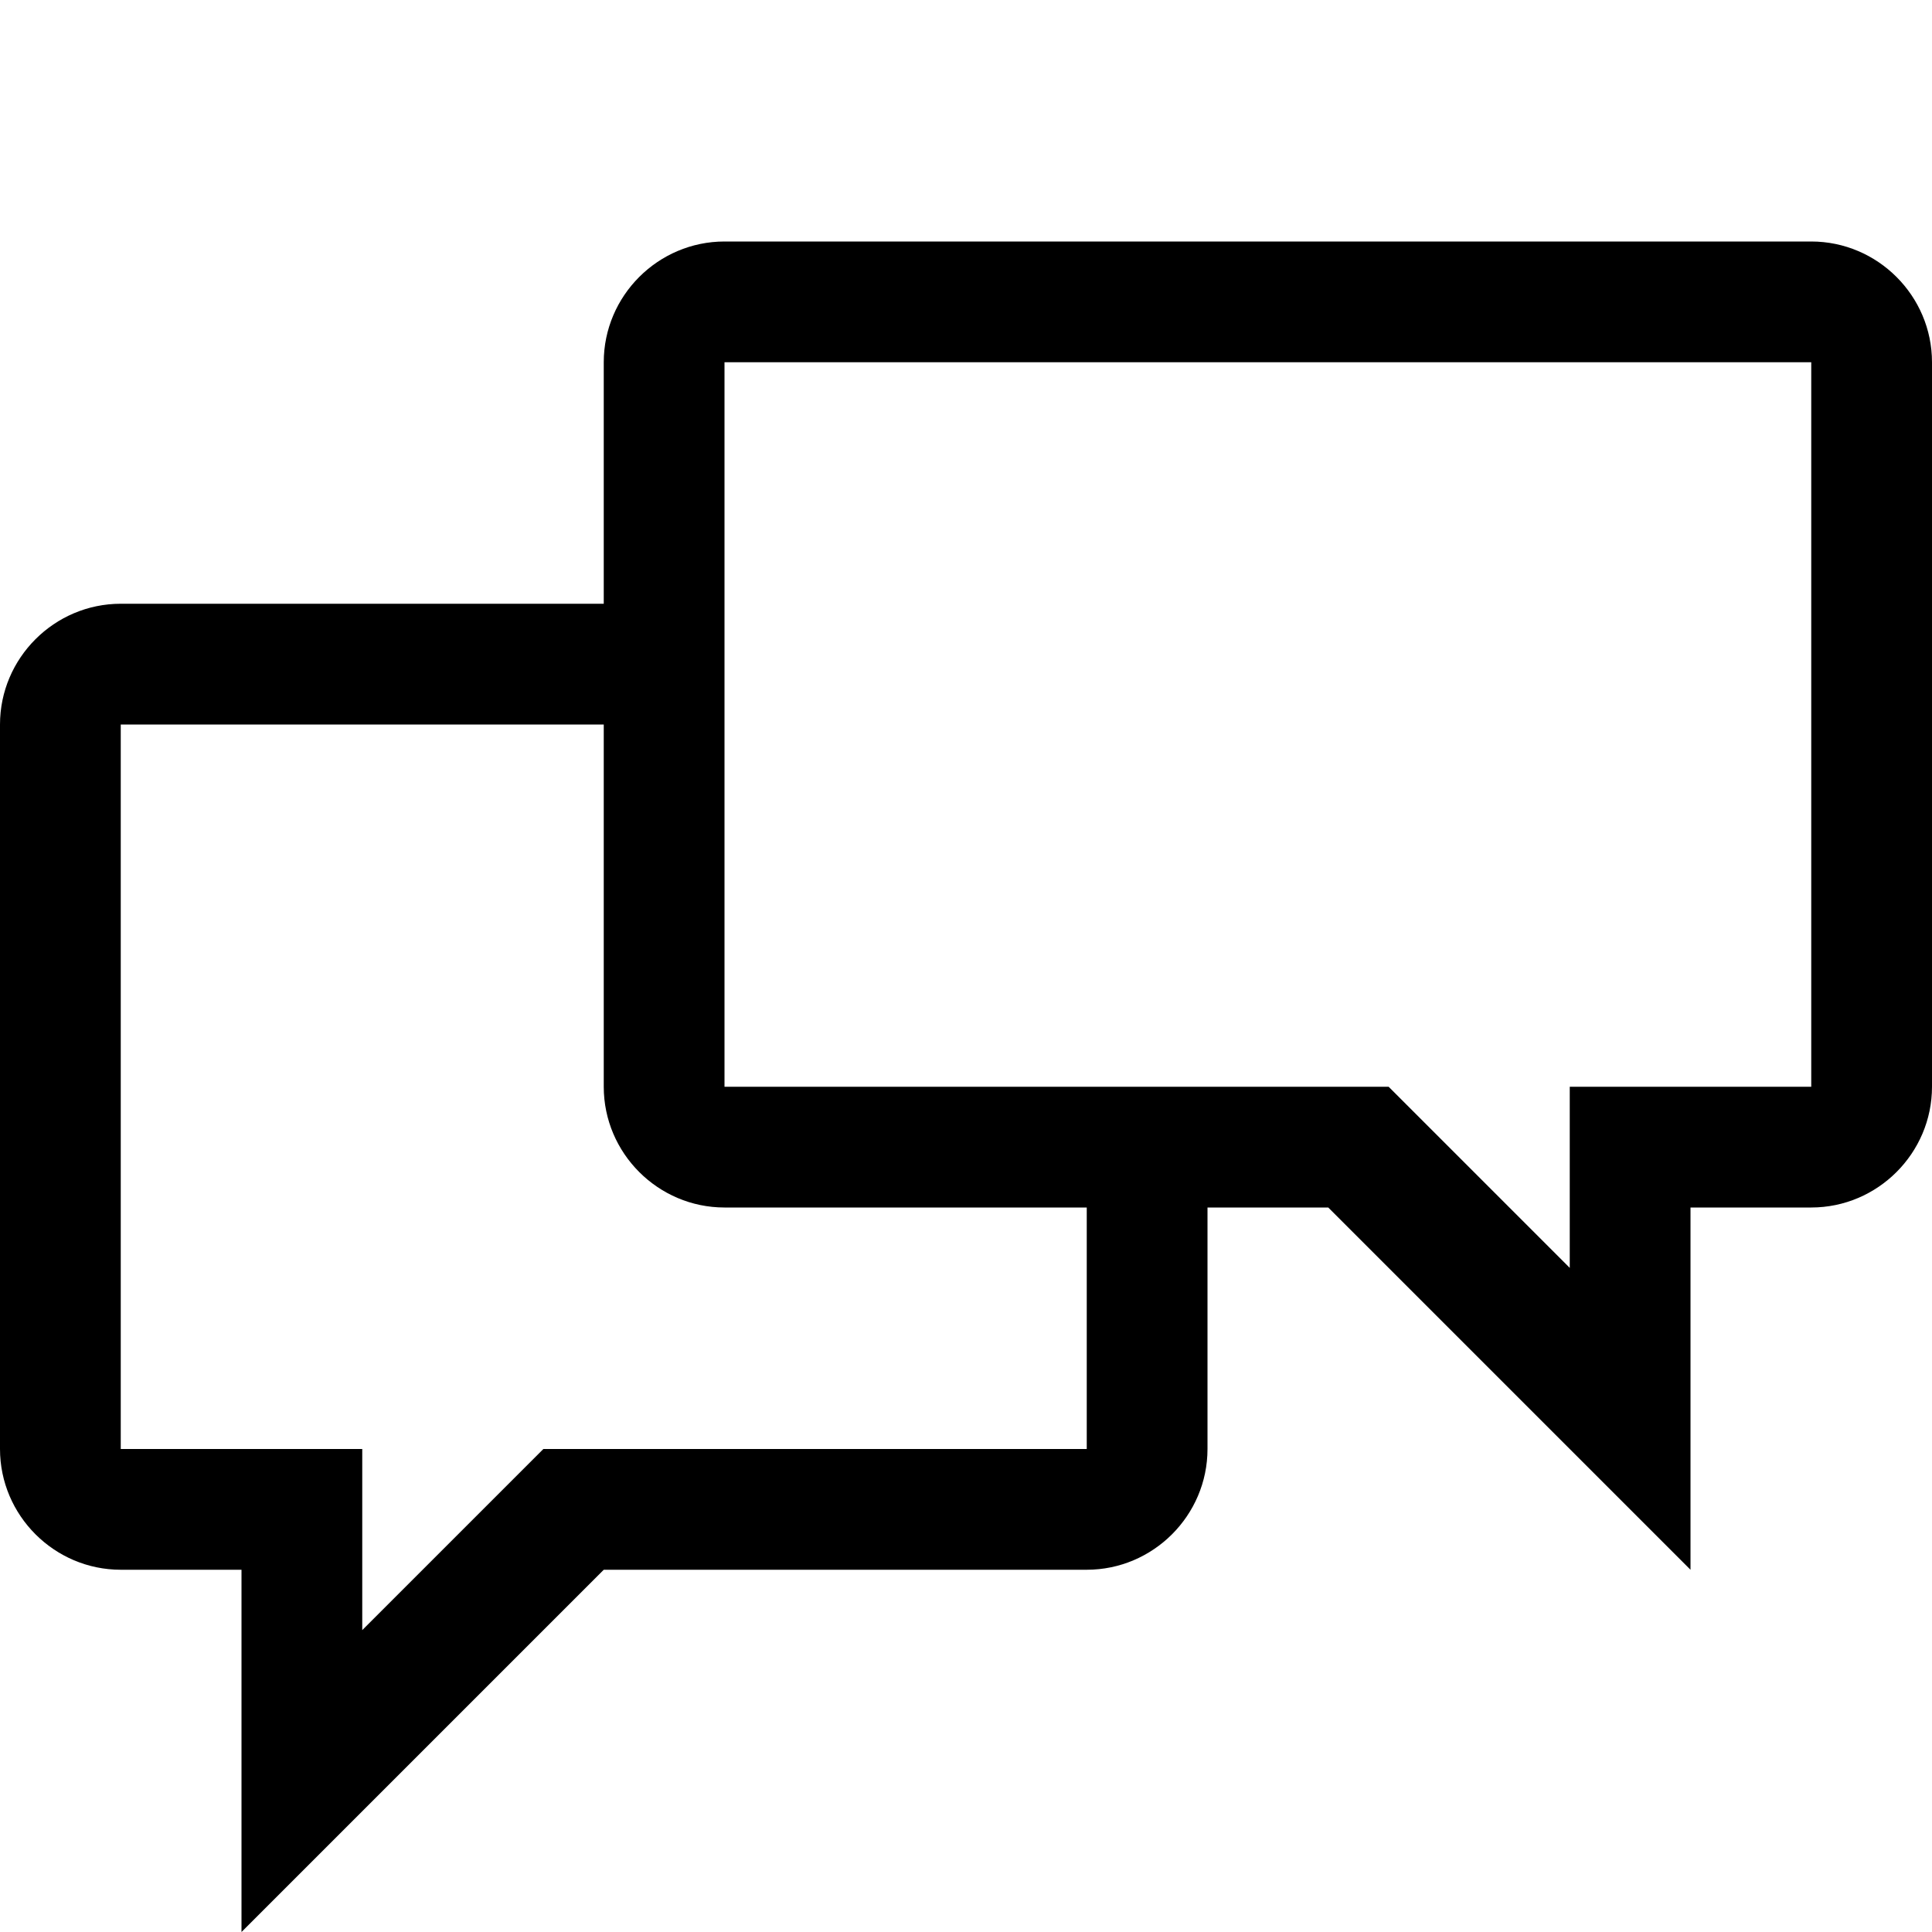
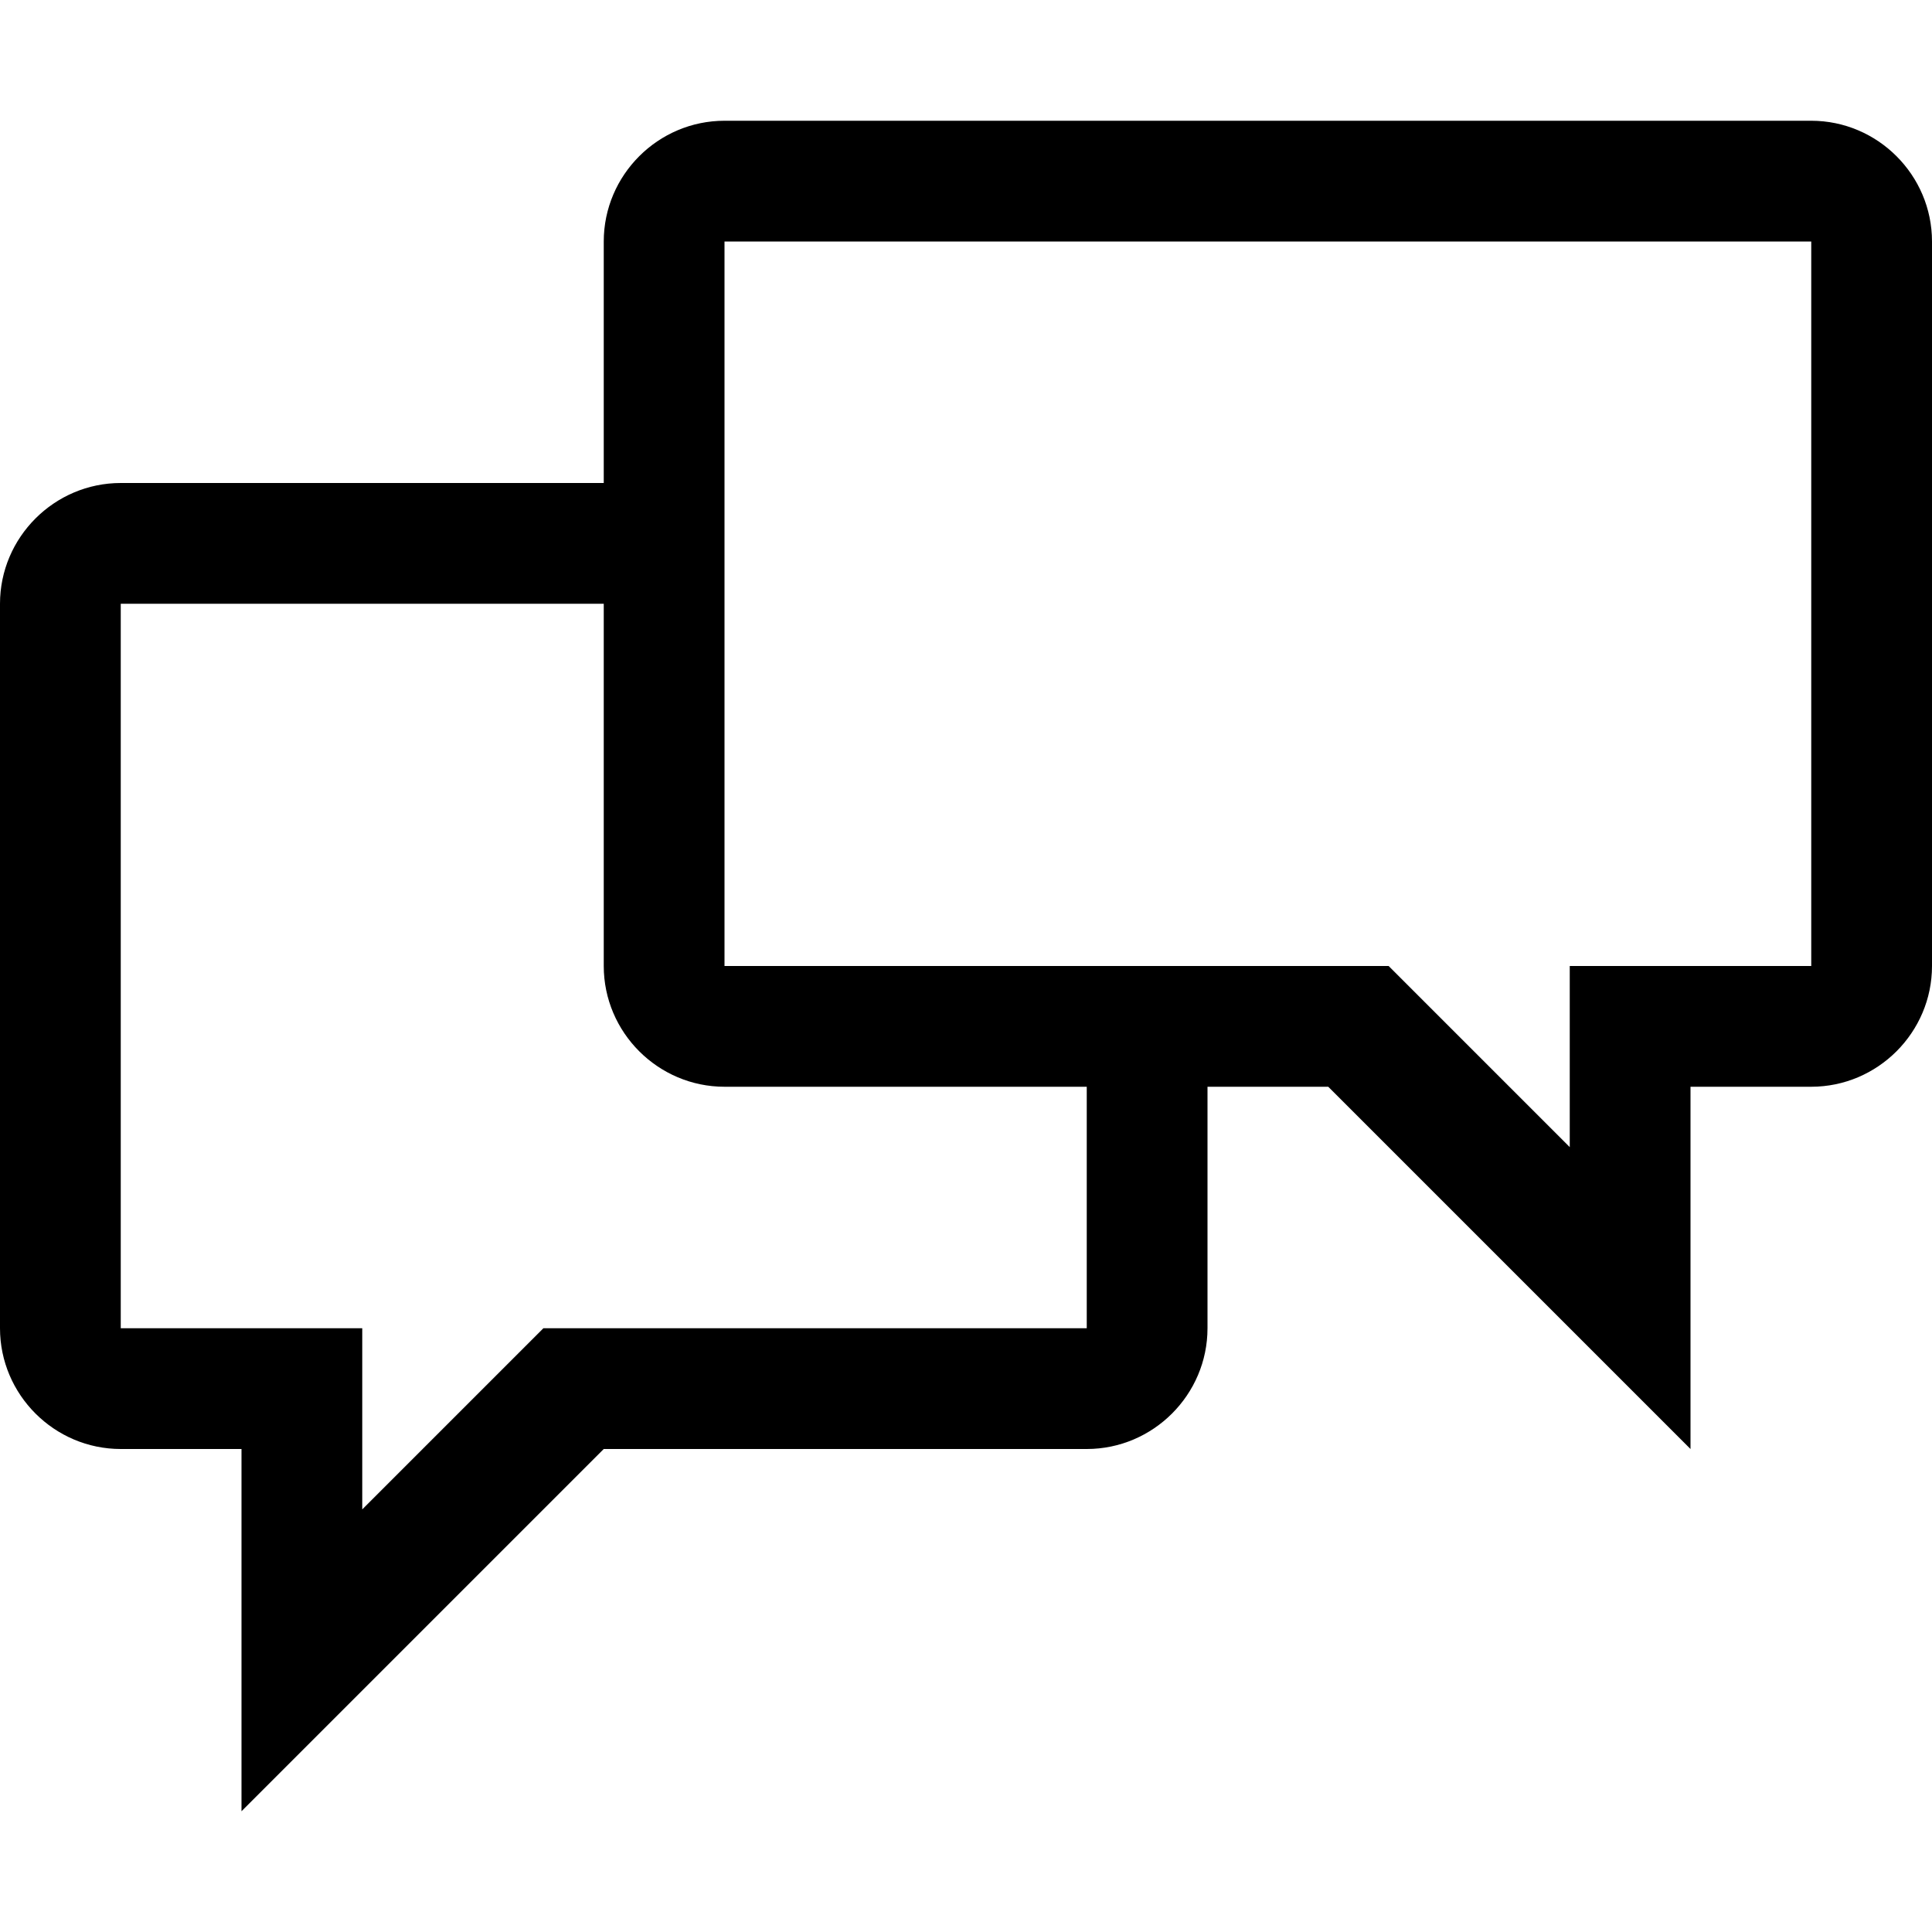
- <svg xmlns="http://www.w3.org/2000/svg" height="16" width="16">
-   <path d="M15 2H6c-0.55 0-1 0.45-1 1v2H1c-0.55 0-1 0.45-1 1v6c0 0.55 0.45 1 1 1h1v3l3-3h4c0.55 0 1-0.45 1-1V10h1l3 3V10h1c0.55 0 1-0.45 1-1V3c0-0.55-0.45-1-1-1zM9 12H4.5l-1.5 1.5v-1.5H1V6h4v3c0 0.55 0.45 1 1 1h3v2z m6-3H13v1.5l-1.5-1.5H6V3h9v6z" />
+ <svg xmlns="http://www.w3.org/2000/svg" width="16" height="16" viewBox="0 0 16 16">
+   <path fill-rule="evenodd" d="M15 1H6c-.55 0-1 .45-1 1v2H1c-.55 0-1 .45-1 1v6c0 .55.45 1 1 1h1v3l3-3h4c.55 0 1-.45 1-1V9h1l3 3V9h1c.55 0 1-.45 1-1V2c0-.55-.45-1-1-1zM9 11H4.5L3 12.5V11H1V5h4v3c0 .55.45 1 1 1h3v2zm6-3h-2v1.5L11.5 8H6V2h9v6z" />
</svg>
